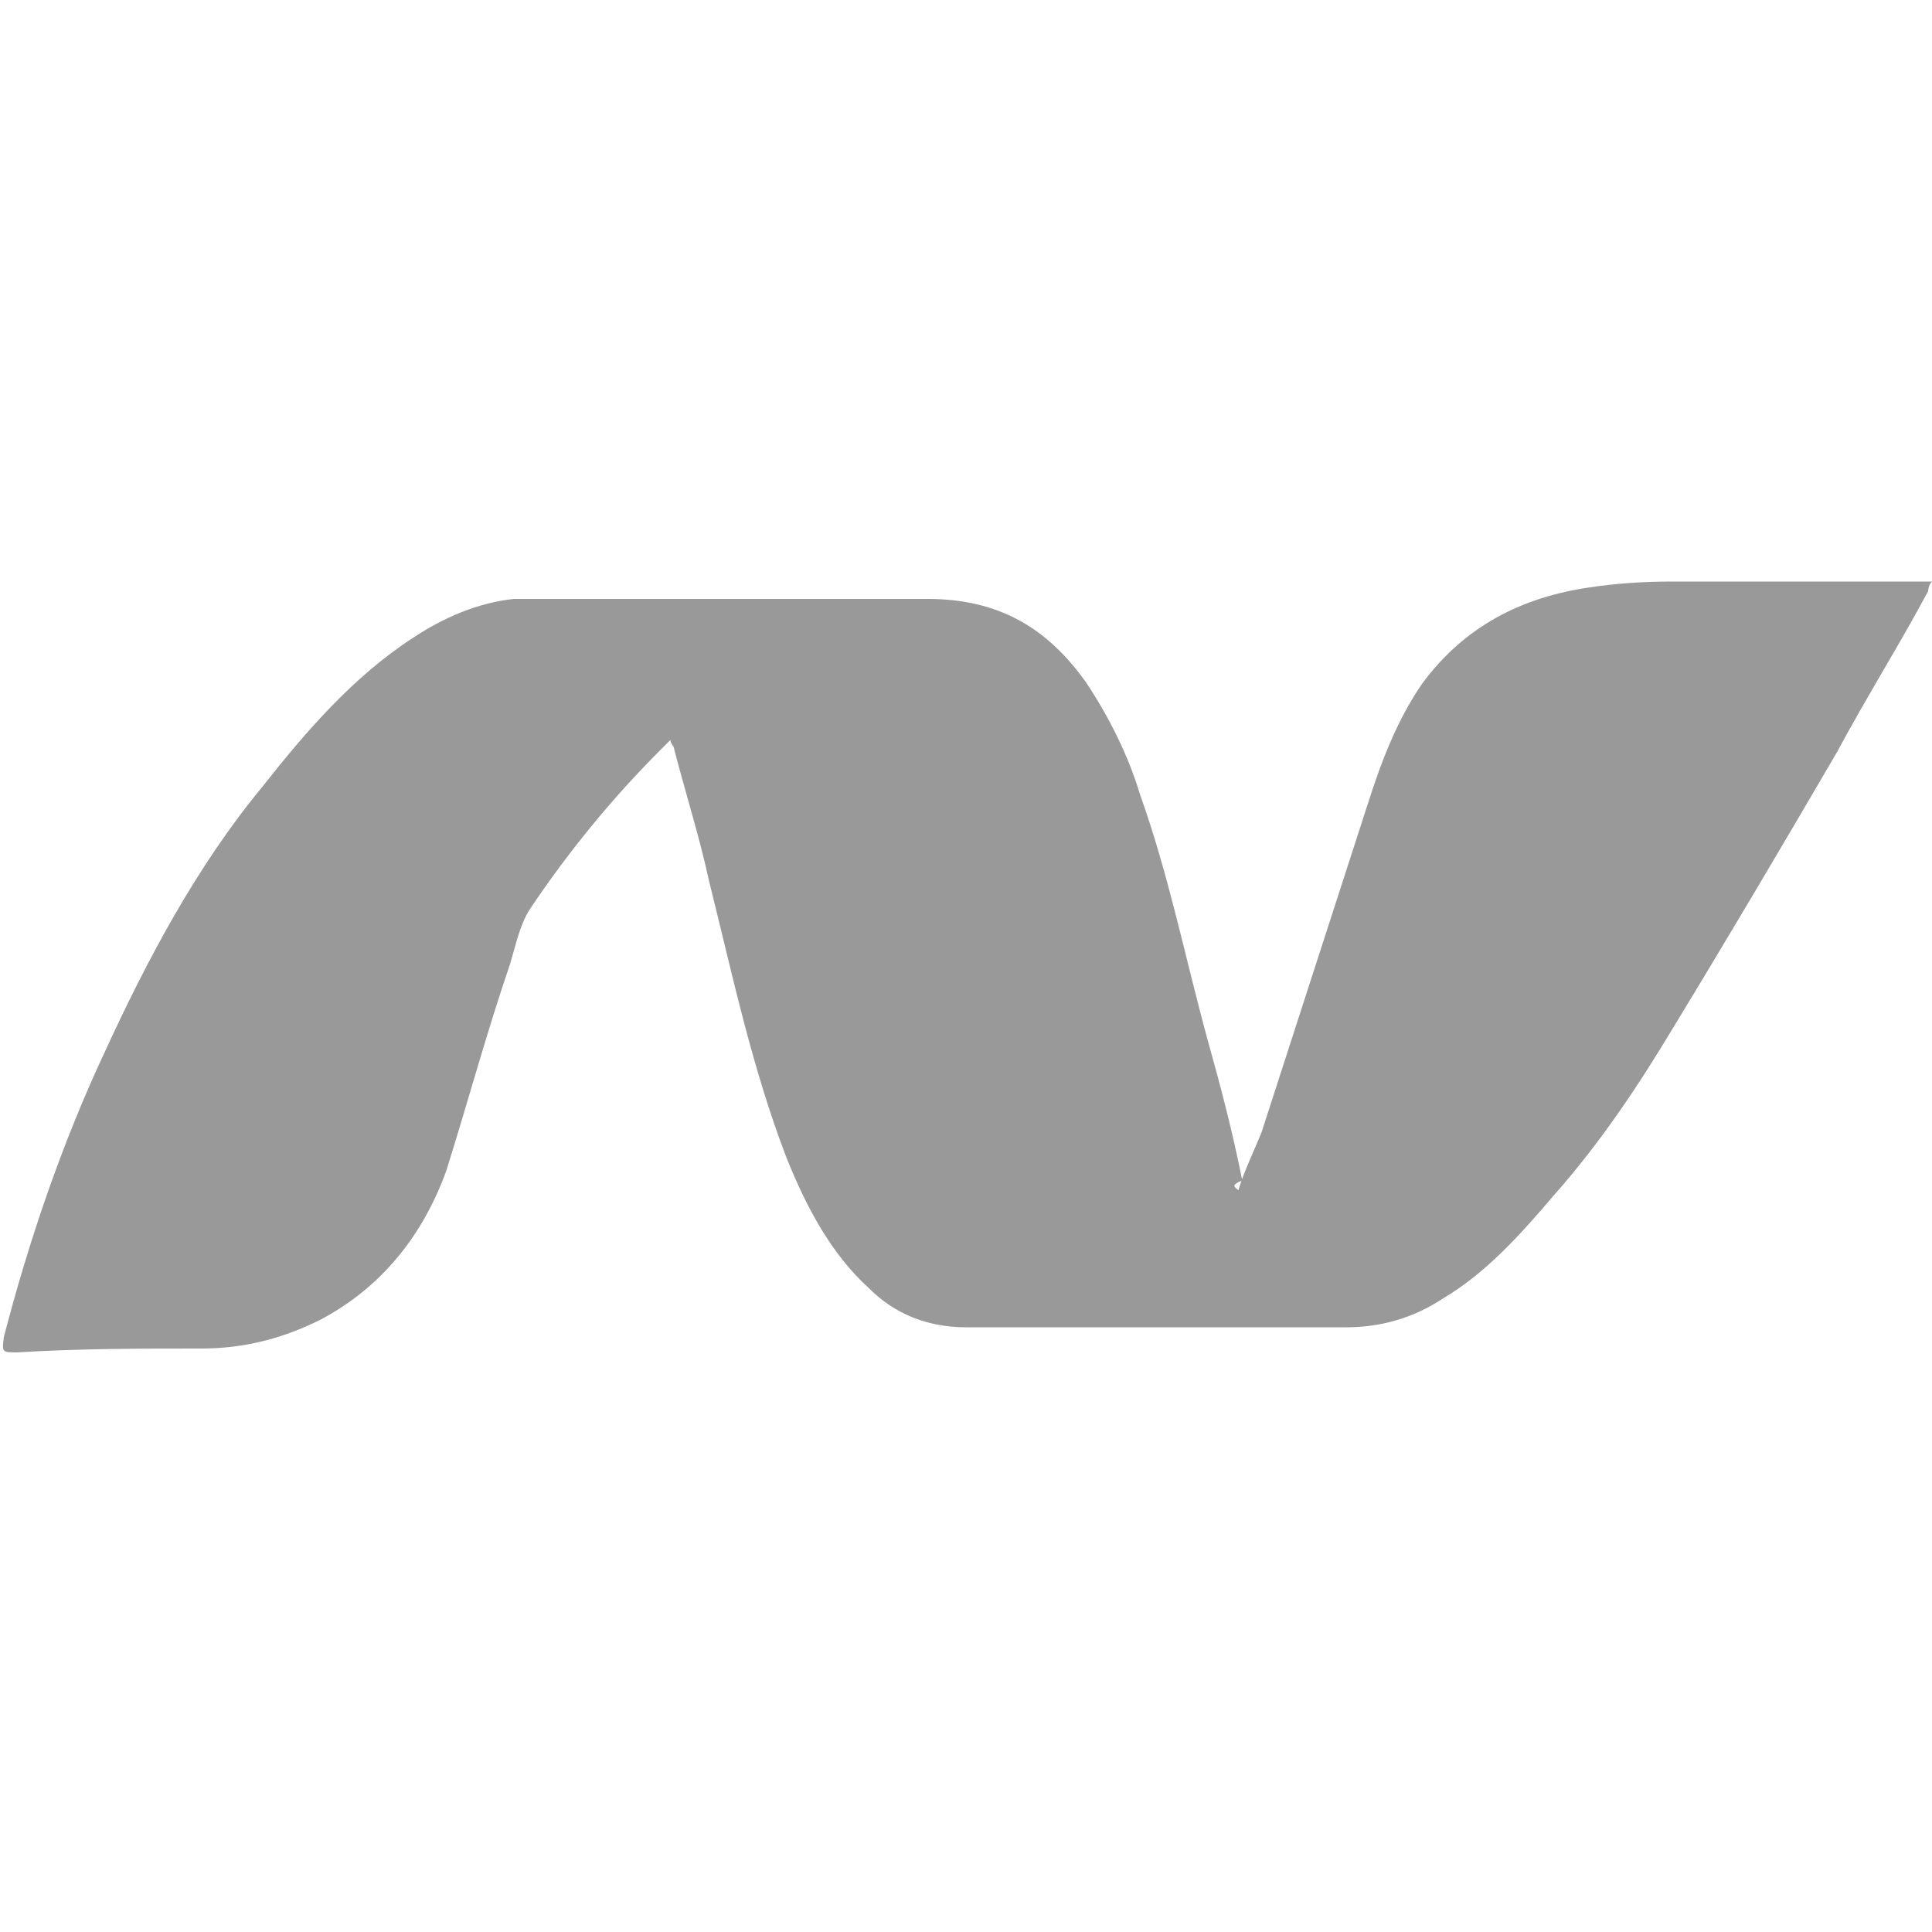
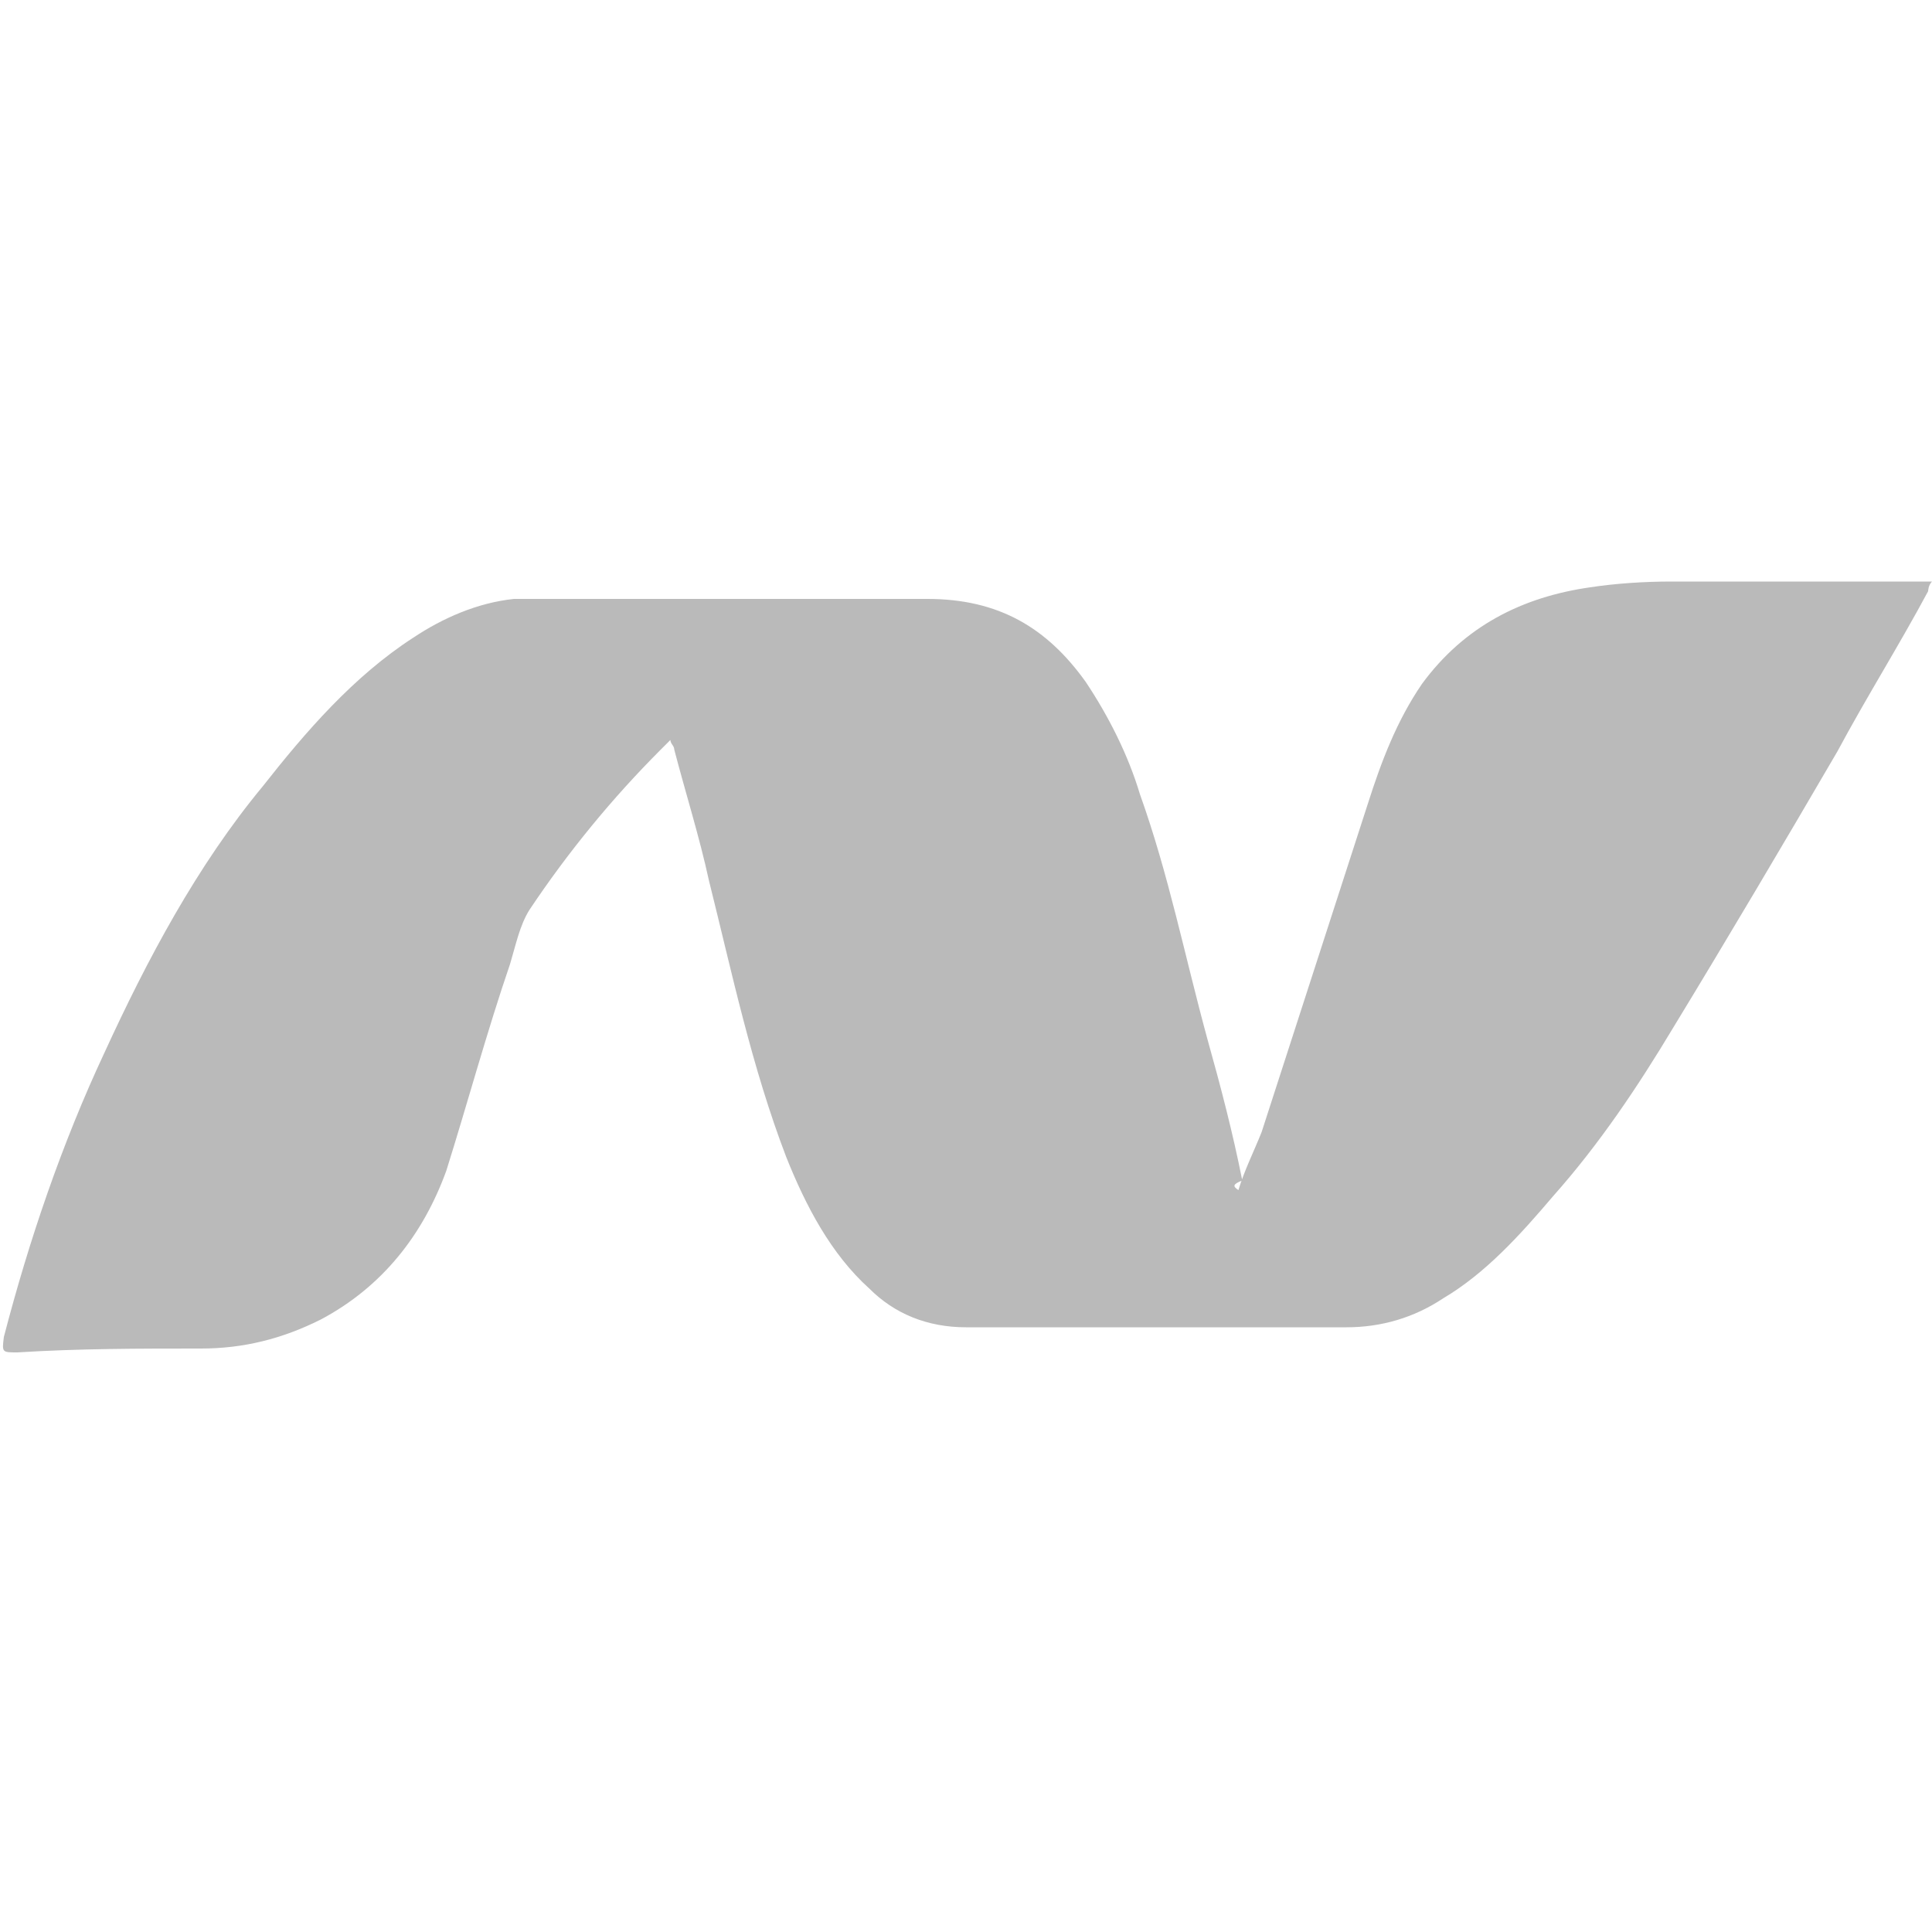
<svg xmlns="http://www.w3.org/2000/svg" viewBox="0 0 100 100">
-   <path d="M64.1 61.6c.3-1 .8-2 1.2-3l5.5-17c.7-2.2 1.5-4.3 2.8-6.2 2.2-3 5.2-4.5 8.7-5 1.3-.2 2.8-.3 4.2-.3H100c-.2.2-.2.5-.2.5-1.5 2.8-3.2 5.5-4.7 8.3-2.8 4.8-5.7 9.7-8.5 14.3-1.8 3-3.8 6-6.2 8.7-1.7 2-3.5 4-5.7 5.3-1.5 1-3.2 1.5-5 1.5H50c-2 0-3.7-.7-5-2-2-1.8-3.3-4.3-4.3-6.8-1.8-4.7-2.8-9.5-4-14.3-.5-2.3-1.2-4.5-1.8-6.8 0-.2-.2-.3-.2-.5l-.5.5c-2.5 2.5-4.8 5.3-6.8 8.3-.5.8-.7 1.8-1 2.8-1.2 3.5-2.2 7.2-3.3 10.7-1.2 3.3-3.3 6-6.5 7.7-2 1-4 1.5-6.2 1.5-3.2 0-6.3 0-9.5.2-.8 0-.8 0-.7-.8 1.3-5 3-10 5.2-14.7 2.2-4.8 4.8-9.7 8.2-13.8 2.2-2.8 4.7-5.7 7.8-7.7 1.5-1 3.3-1.8 5.2-2H48c3.7 0 6.2 1.5 8.2 4.3 1.2 1.8 2.2 3.8 2.8 5.8 1.5 4.2 2.3 8.3 3.5 12.7.7 2.5 1.3 4.8 1.8 7.3-.5.2-.5.3-.2.5z" fill="#999" />
+   <path d="M64.1 61.6c.3-1 .8-2 1.2-3l5.5-17c.7-2.2 1.5-4.3 2.8-6.2 2.2-3 5.2-4.5 8.7-5 1.3-.2 2.8-.3 4.2-.3H100c-.2.2-.2.5-.2.5-1.5 2.8-3.2 5.5-4.7 8.3-2.8 4.8-5.7 9.7-8.5 14.3-1.8 3-3.8 6-6.2 8.7-1.7 2-3.5 4-5.7 5.3-1.5 1-3.2 1.5-5 1.5H50c-2 0-3.7-.7-5-2-2-1.8-3.3-4.3-4.3-6.8-1.8-4.7-2.8-9.5-4-14.3-.5-2.3-1.2-4.5-1.8-6.8 0-.2-.2-.3-.2-.5l-.5.5c-2.5 2.5-4.8 5.3-6.8 8.3-.5.8-.7 1.8-1 2.8-1.2 3.5-2.2 7.2-3.3 10.7-1.2 3.3-3.3 6-6.5 7.7-2 1-4 1.5-6.2 1.5-3.2 0-6.3 0-9.5.2-.8 0-.8 0-.7-.8 1.3-5 3-10 5.2-14.7 2.2-4.8 4.8-9.7 8.2-13.8 2.2-2.8 4.7-5.7 7.8-7.7 1.5-1 3.3-1.8 5.2-2H48c3.7 0 6.2 1.5 8.2 4.3 1.2 1.8 2.2 3.8 2.8 5.8 1.5 4.2 2.3 8.3 3.5 12.7.7 2.5 1.3 4.8 1.8 7.3-.5.2-.5.3-.2.5z" fill="#bababa" />
</svg>
